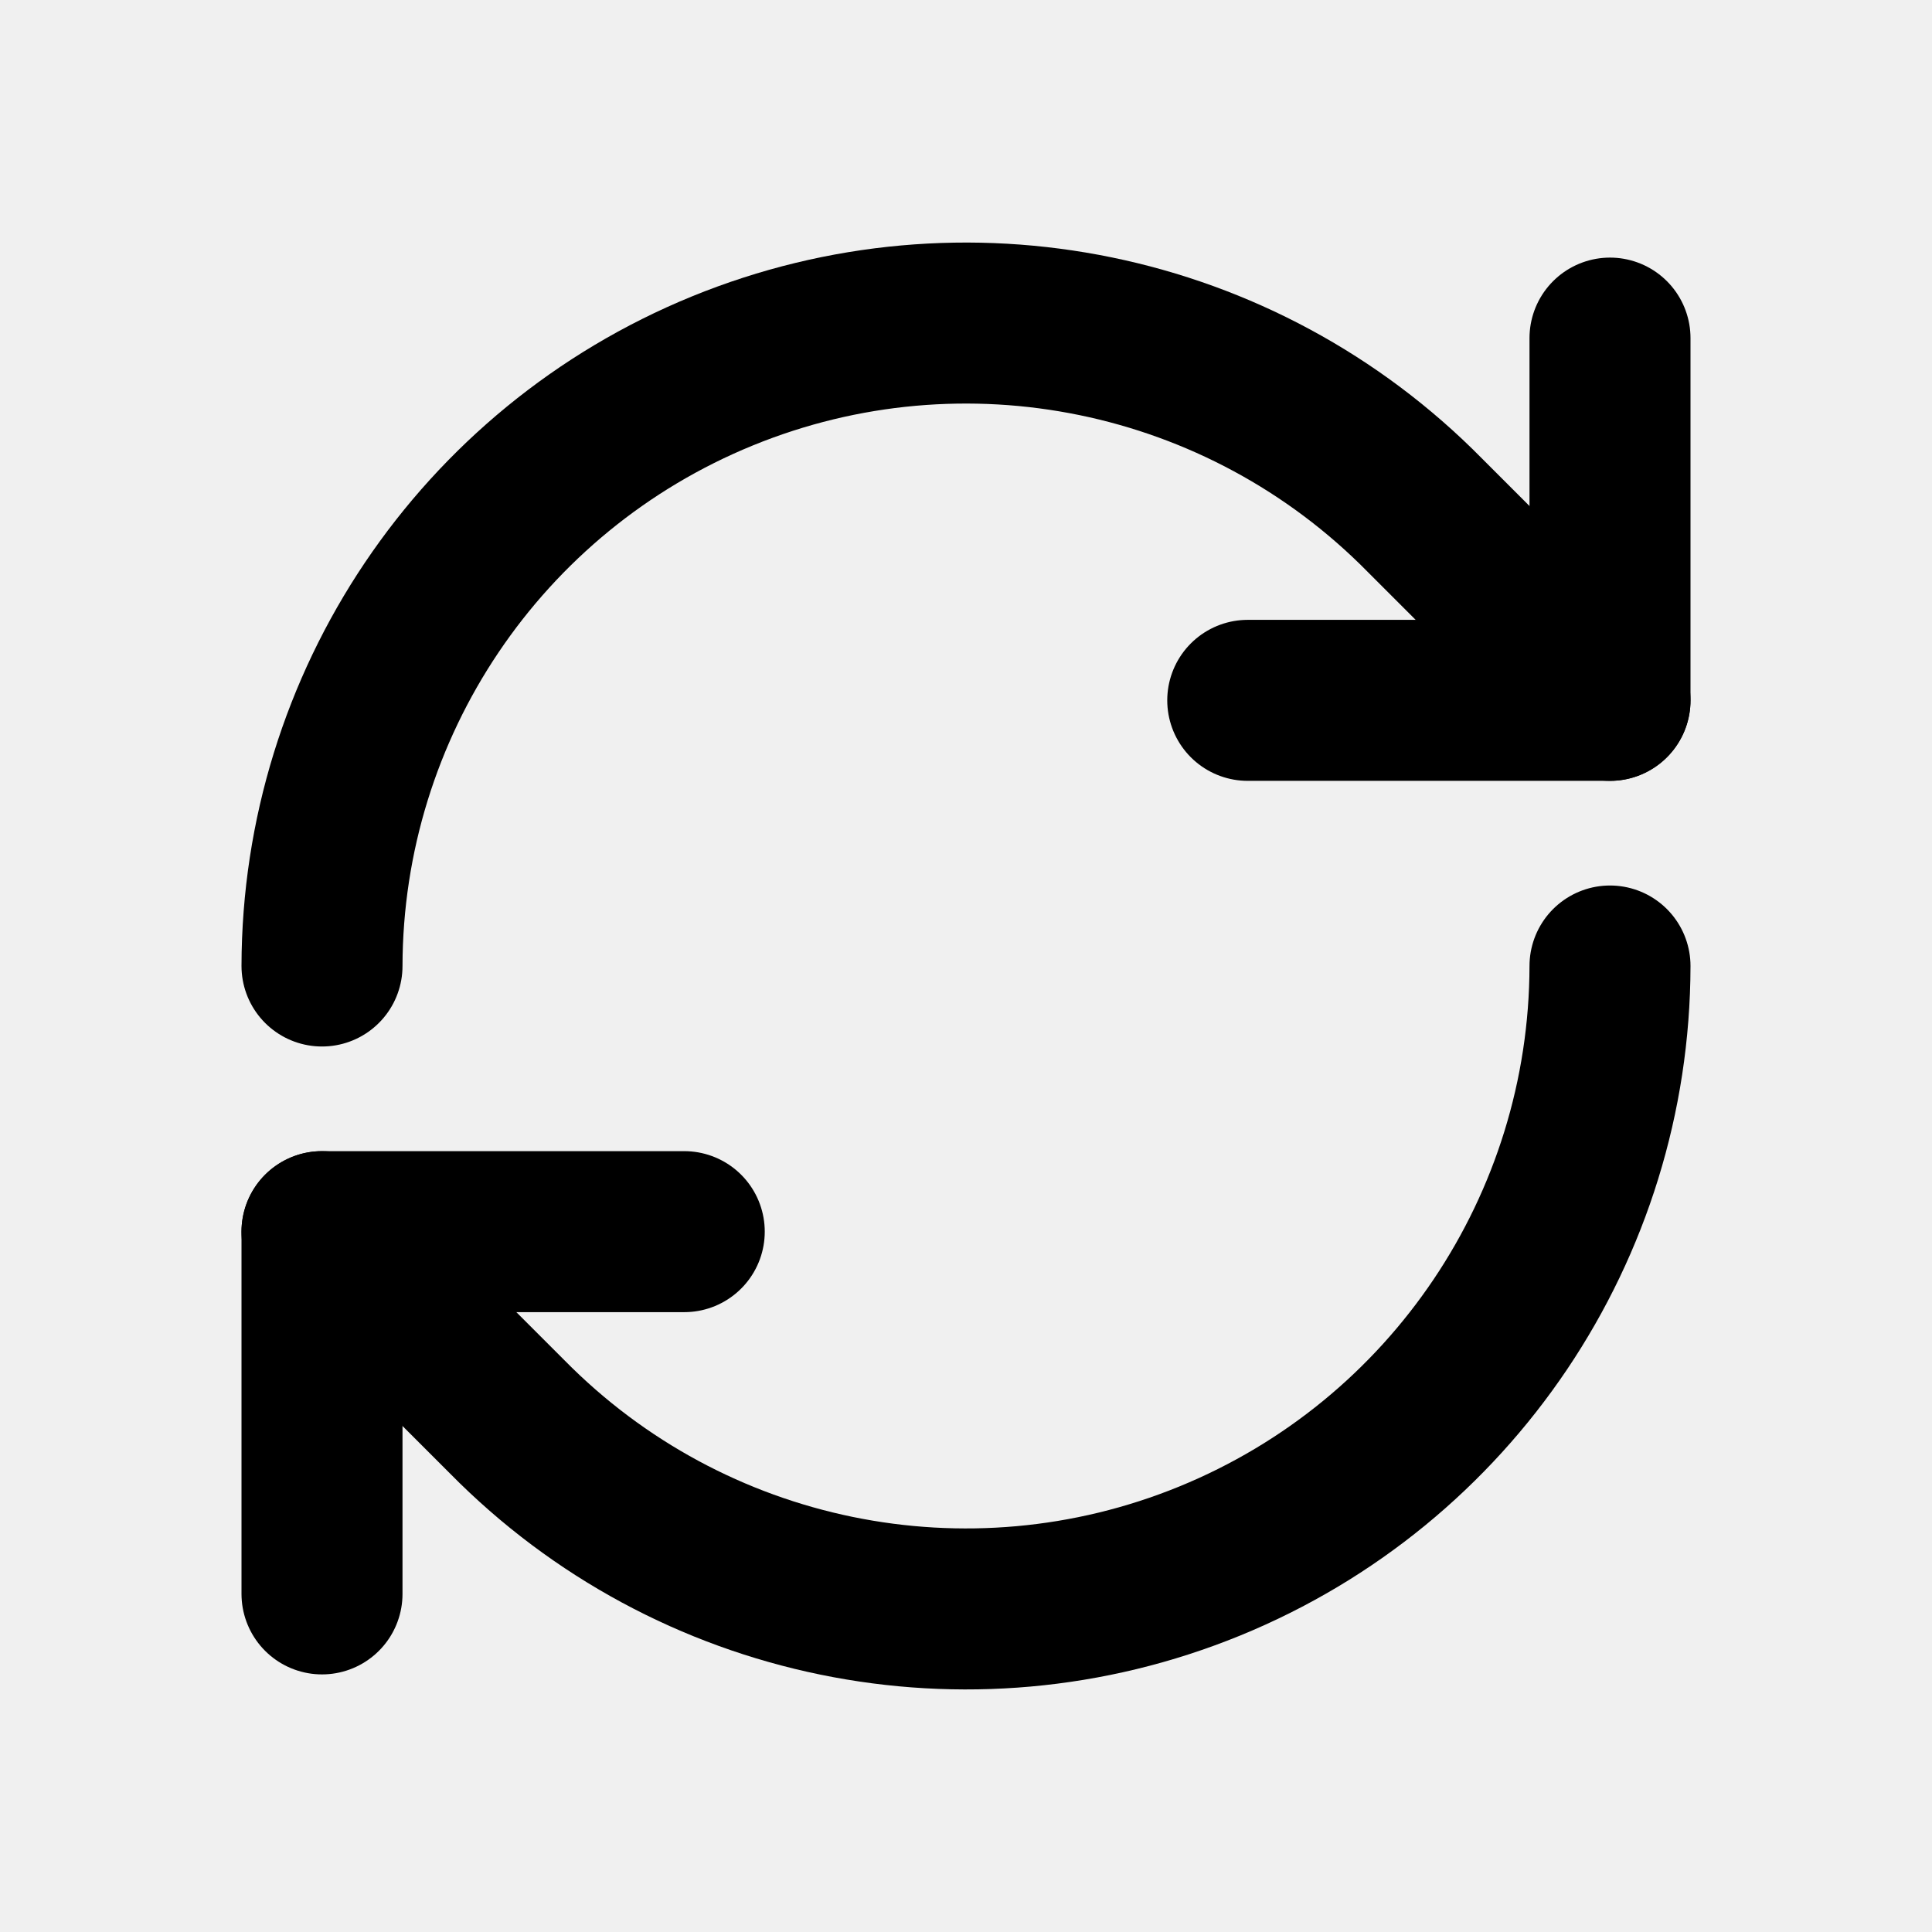
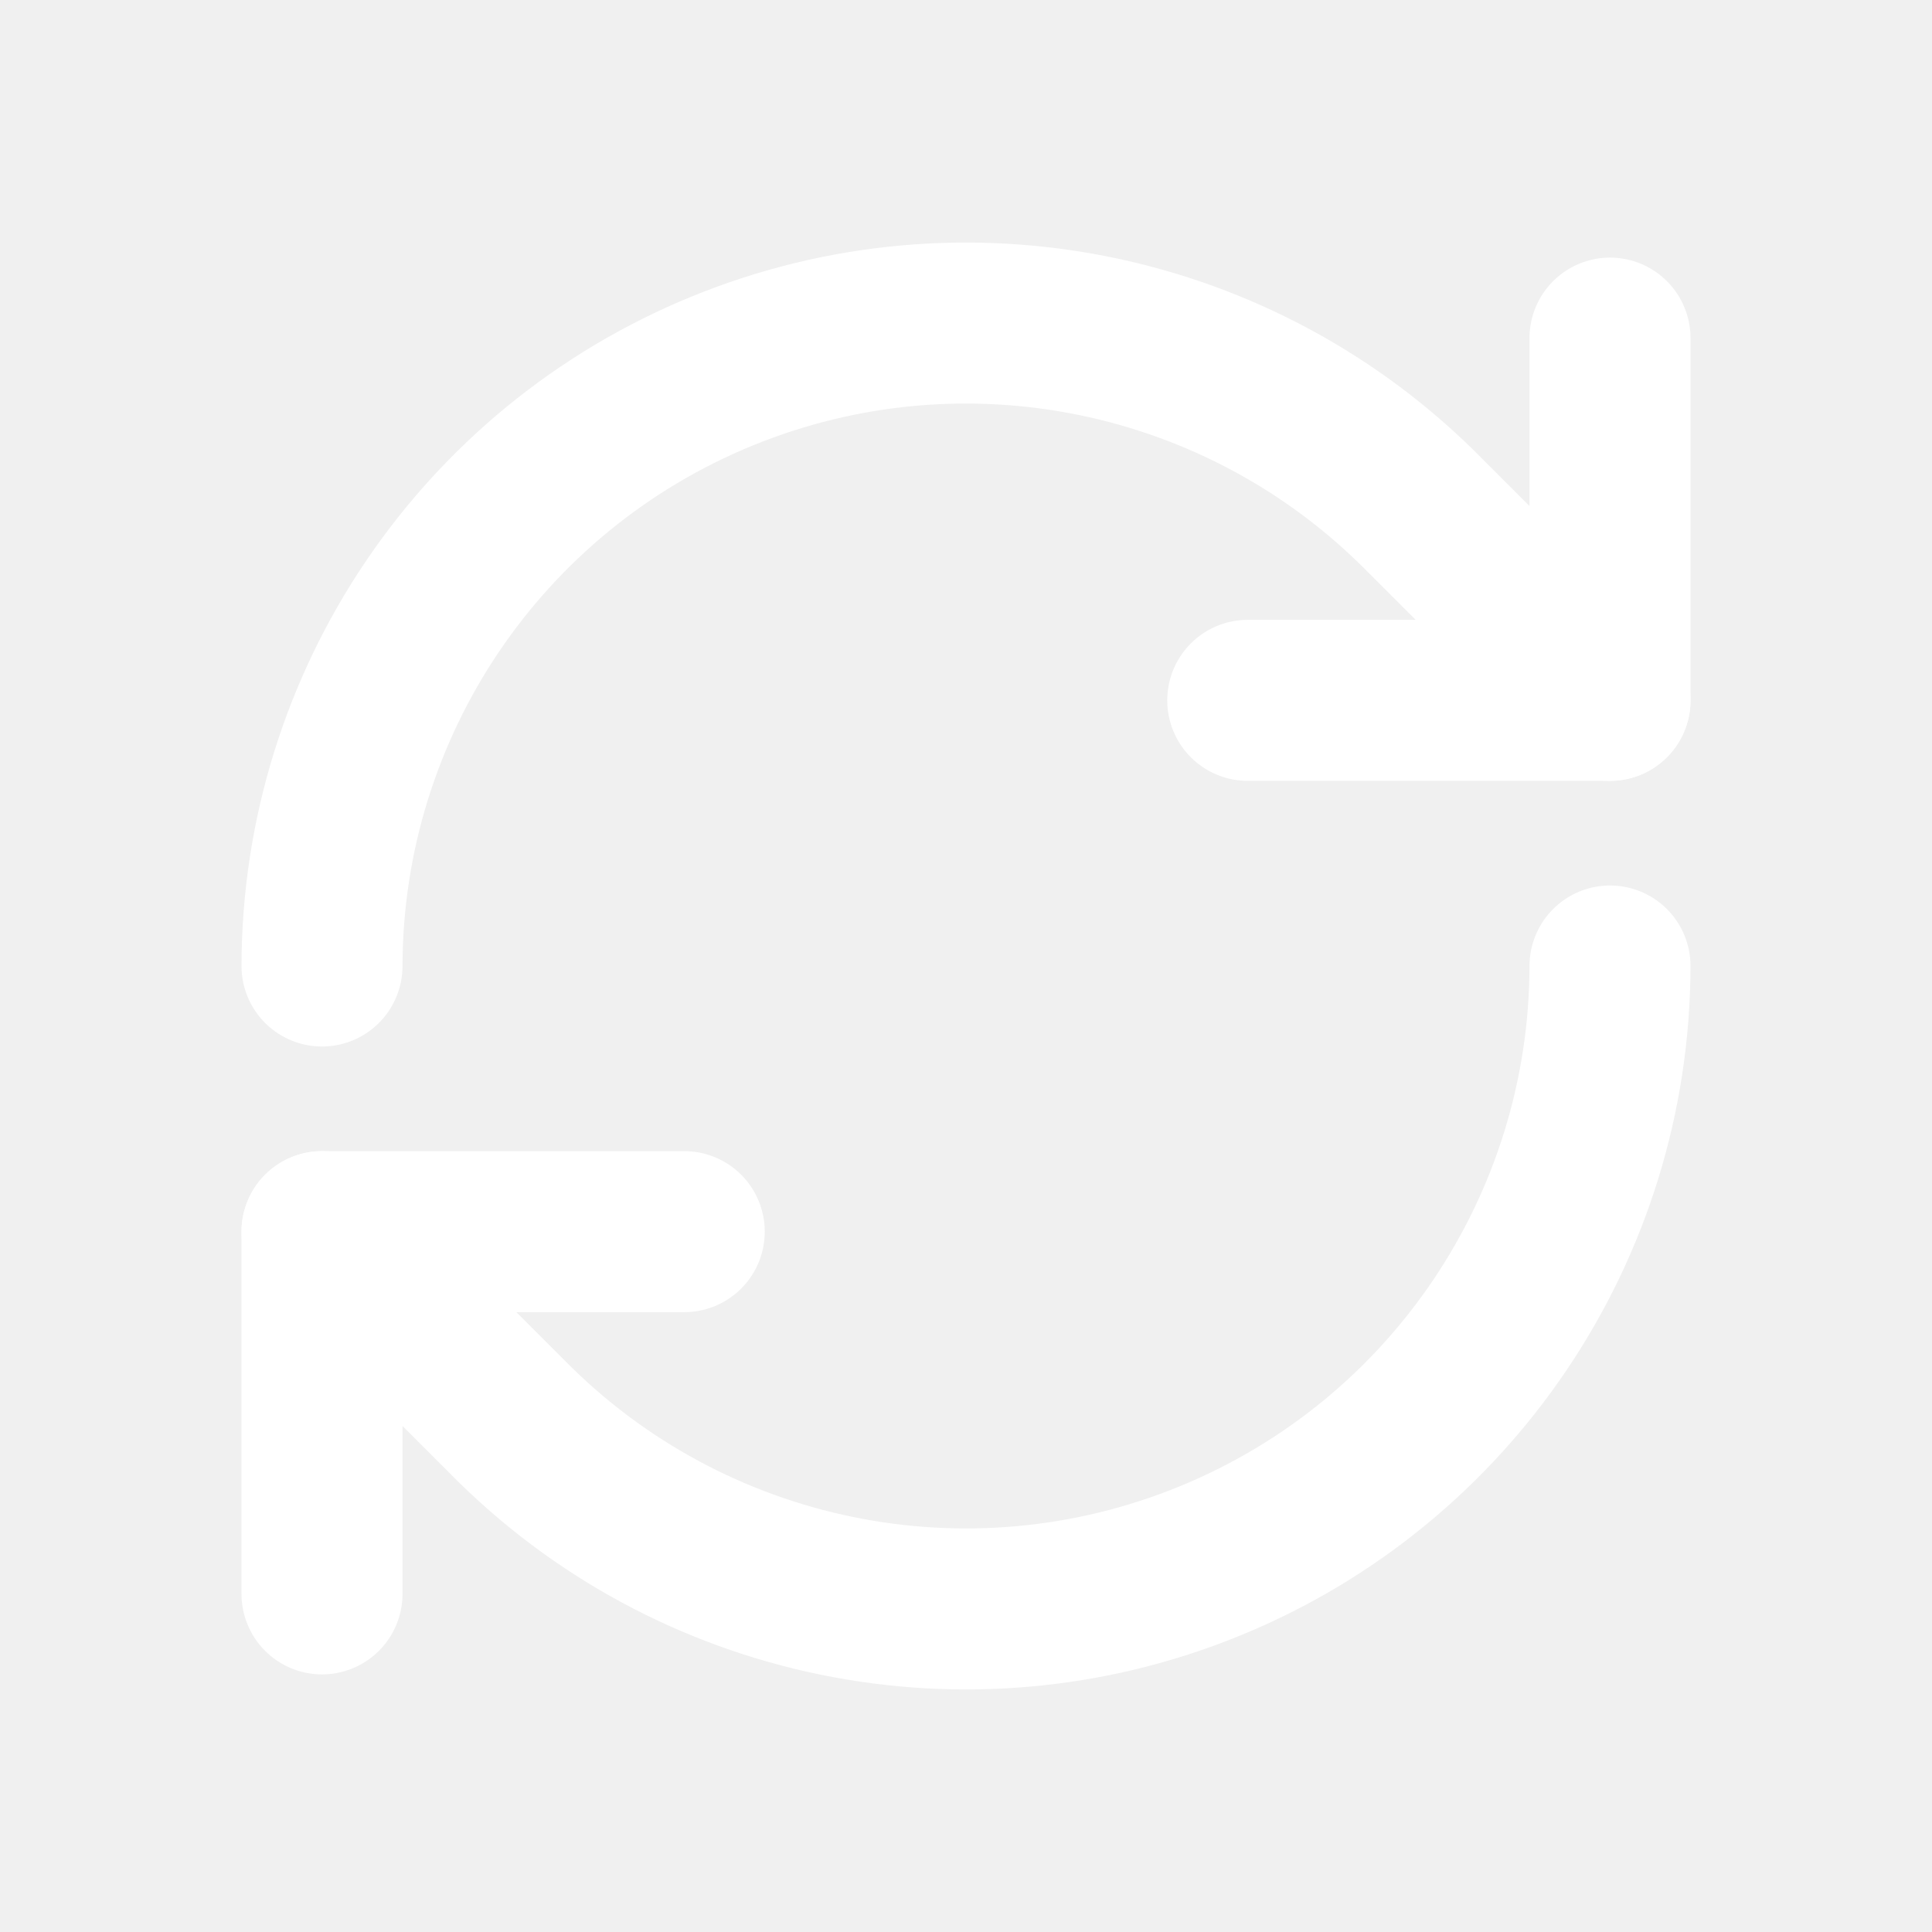
- <svg xmlns="http://www.w3.org/2000/svg" width="24" height="24" viewBox="0 0 24 24" fill="none" stroke="currentColor" stroke-width="2" stroke-linecap="round" stroke-linejoin="round">
+ <svg xmlns="http://www.w3.org/2000/svg" width="24" height="24" viewBox="0 0 24 24" fill="none" stroke="#ffffff" stroke-width="2" stroke-linecap="round" stroke-linejoin="round">
  <path d="M4 12a8 8 0 0 1 13.7-5.6L20 8.7" />
  <path d="M20 4.2v4.5h-4.5" />
  <path d="M20 12a8 8 0 0 1-13.7 5.6L4 15.3" />
  <path d="M4 19.8v-4.5h4.5" />
</svg>
